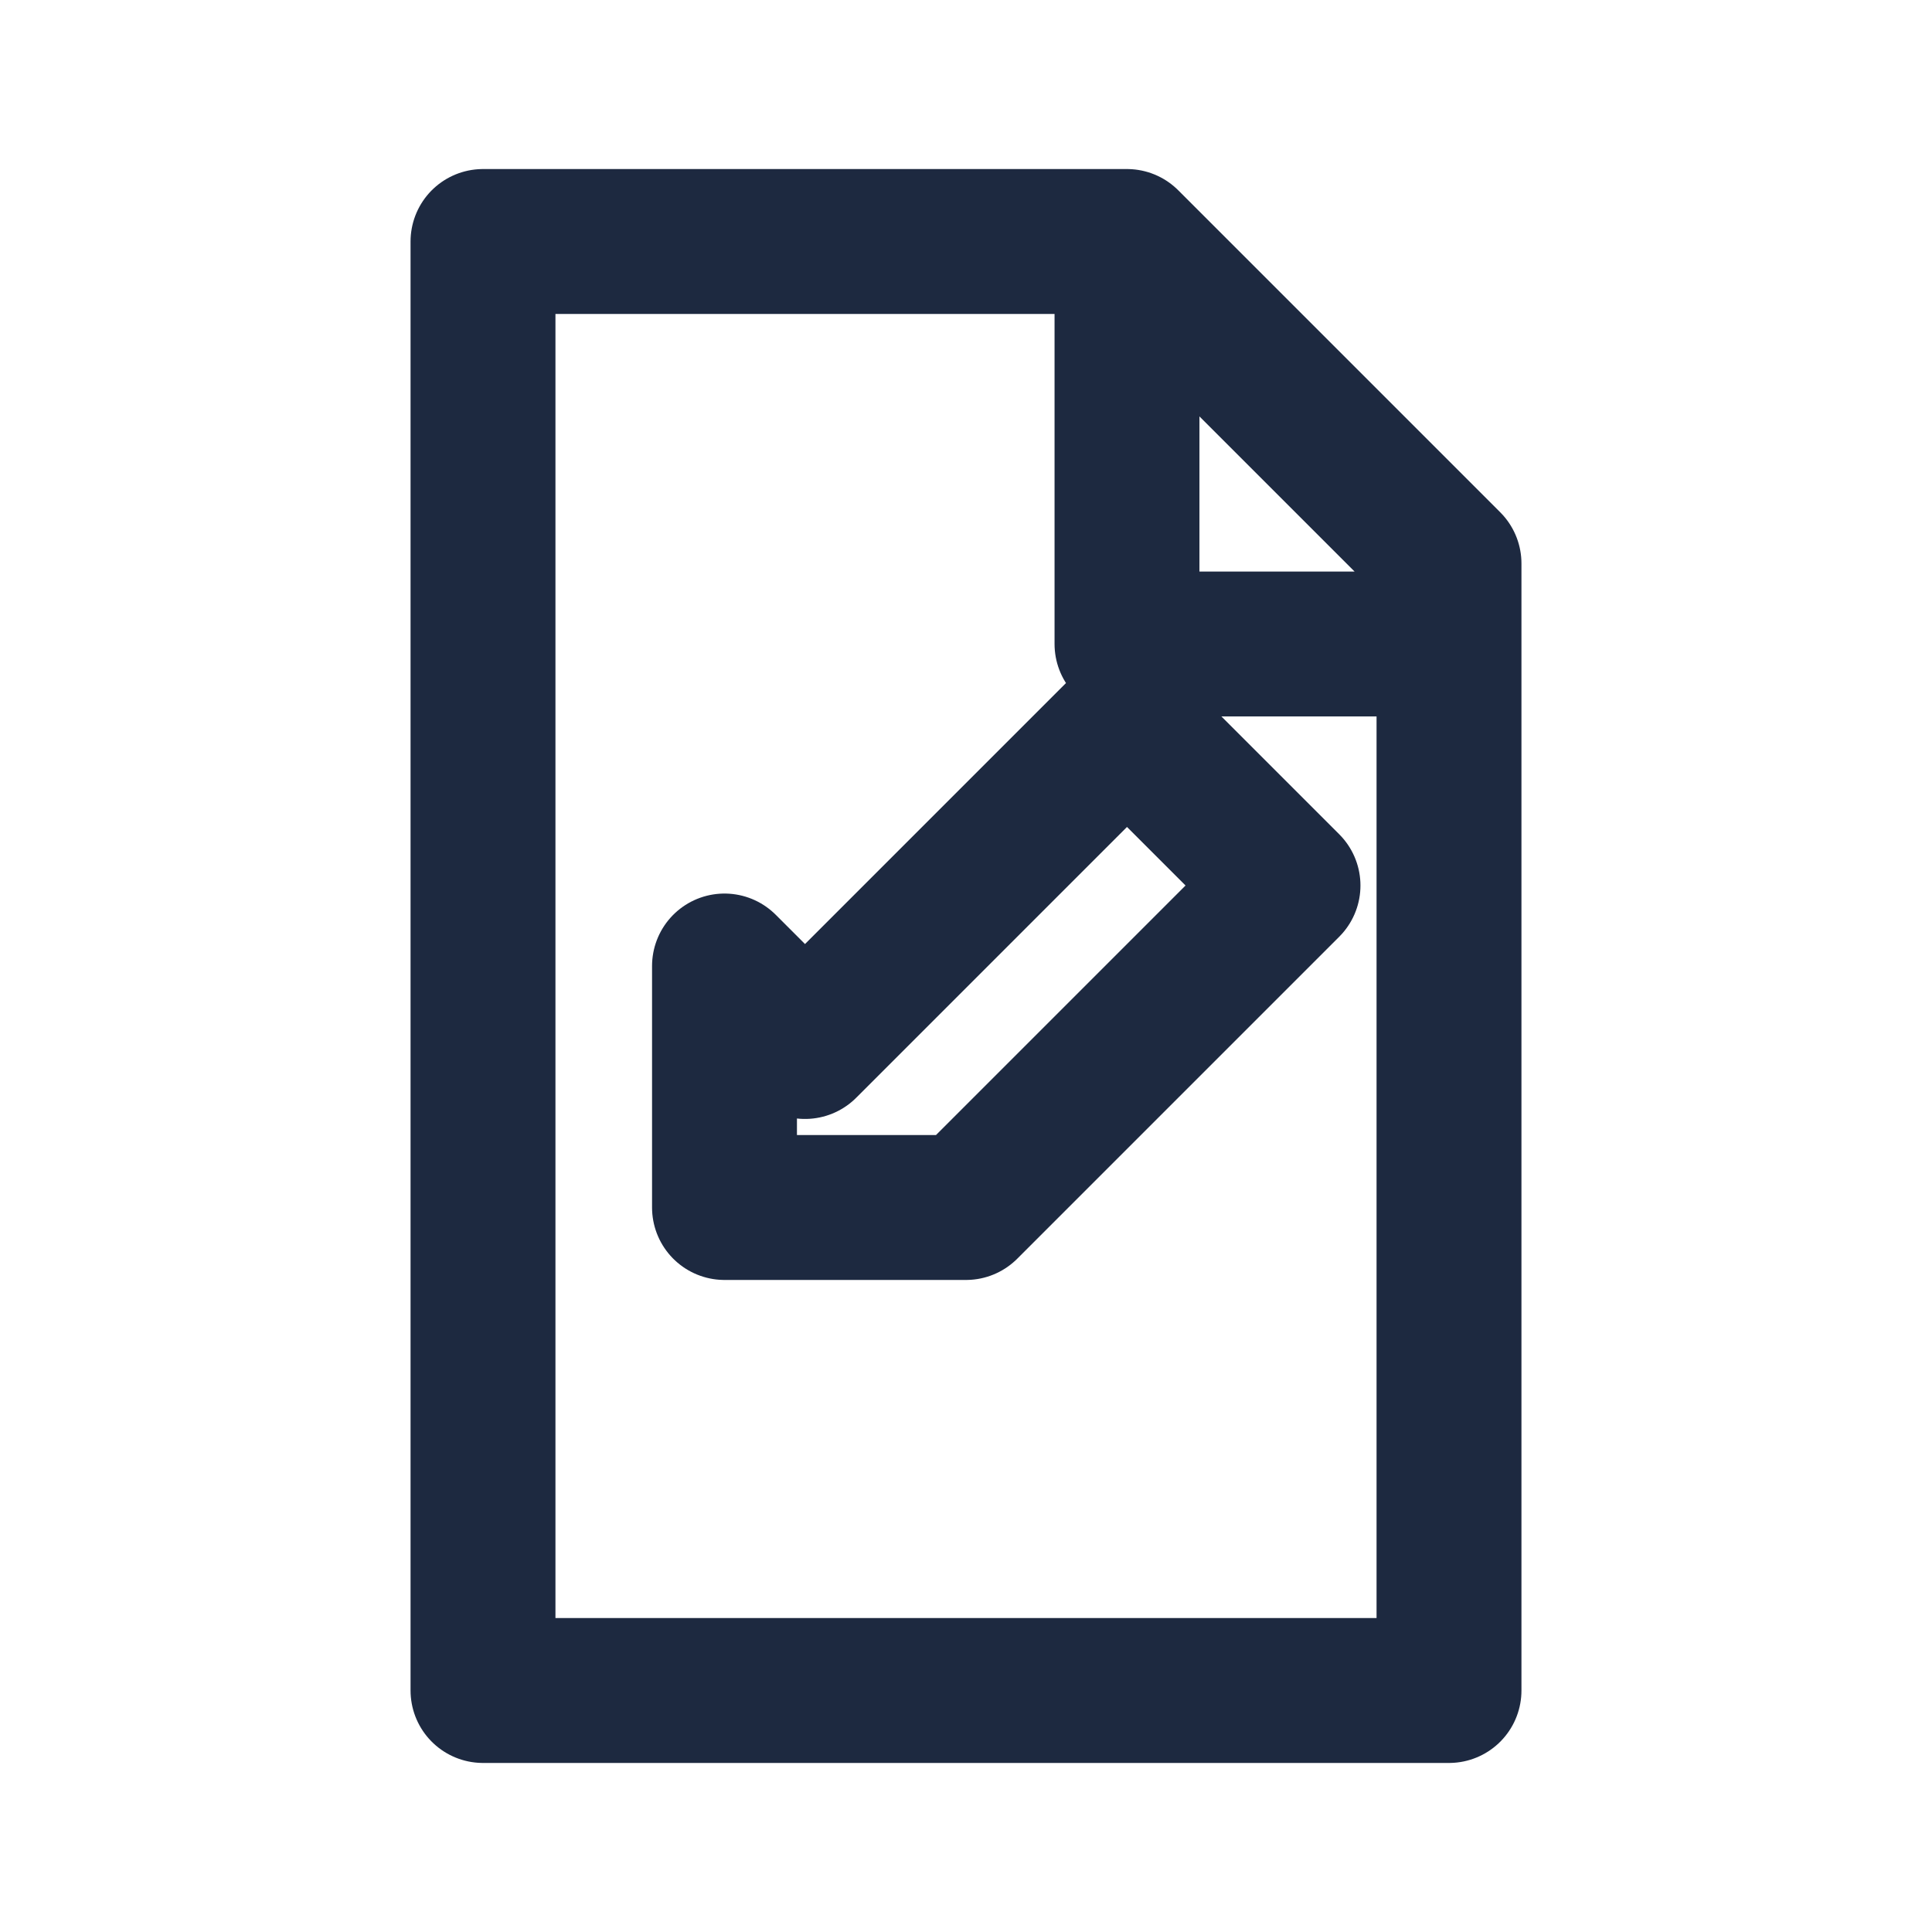
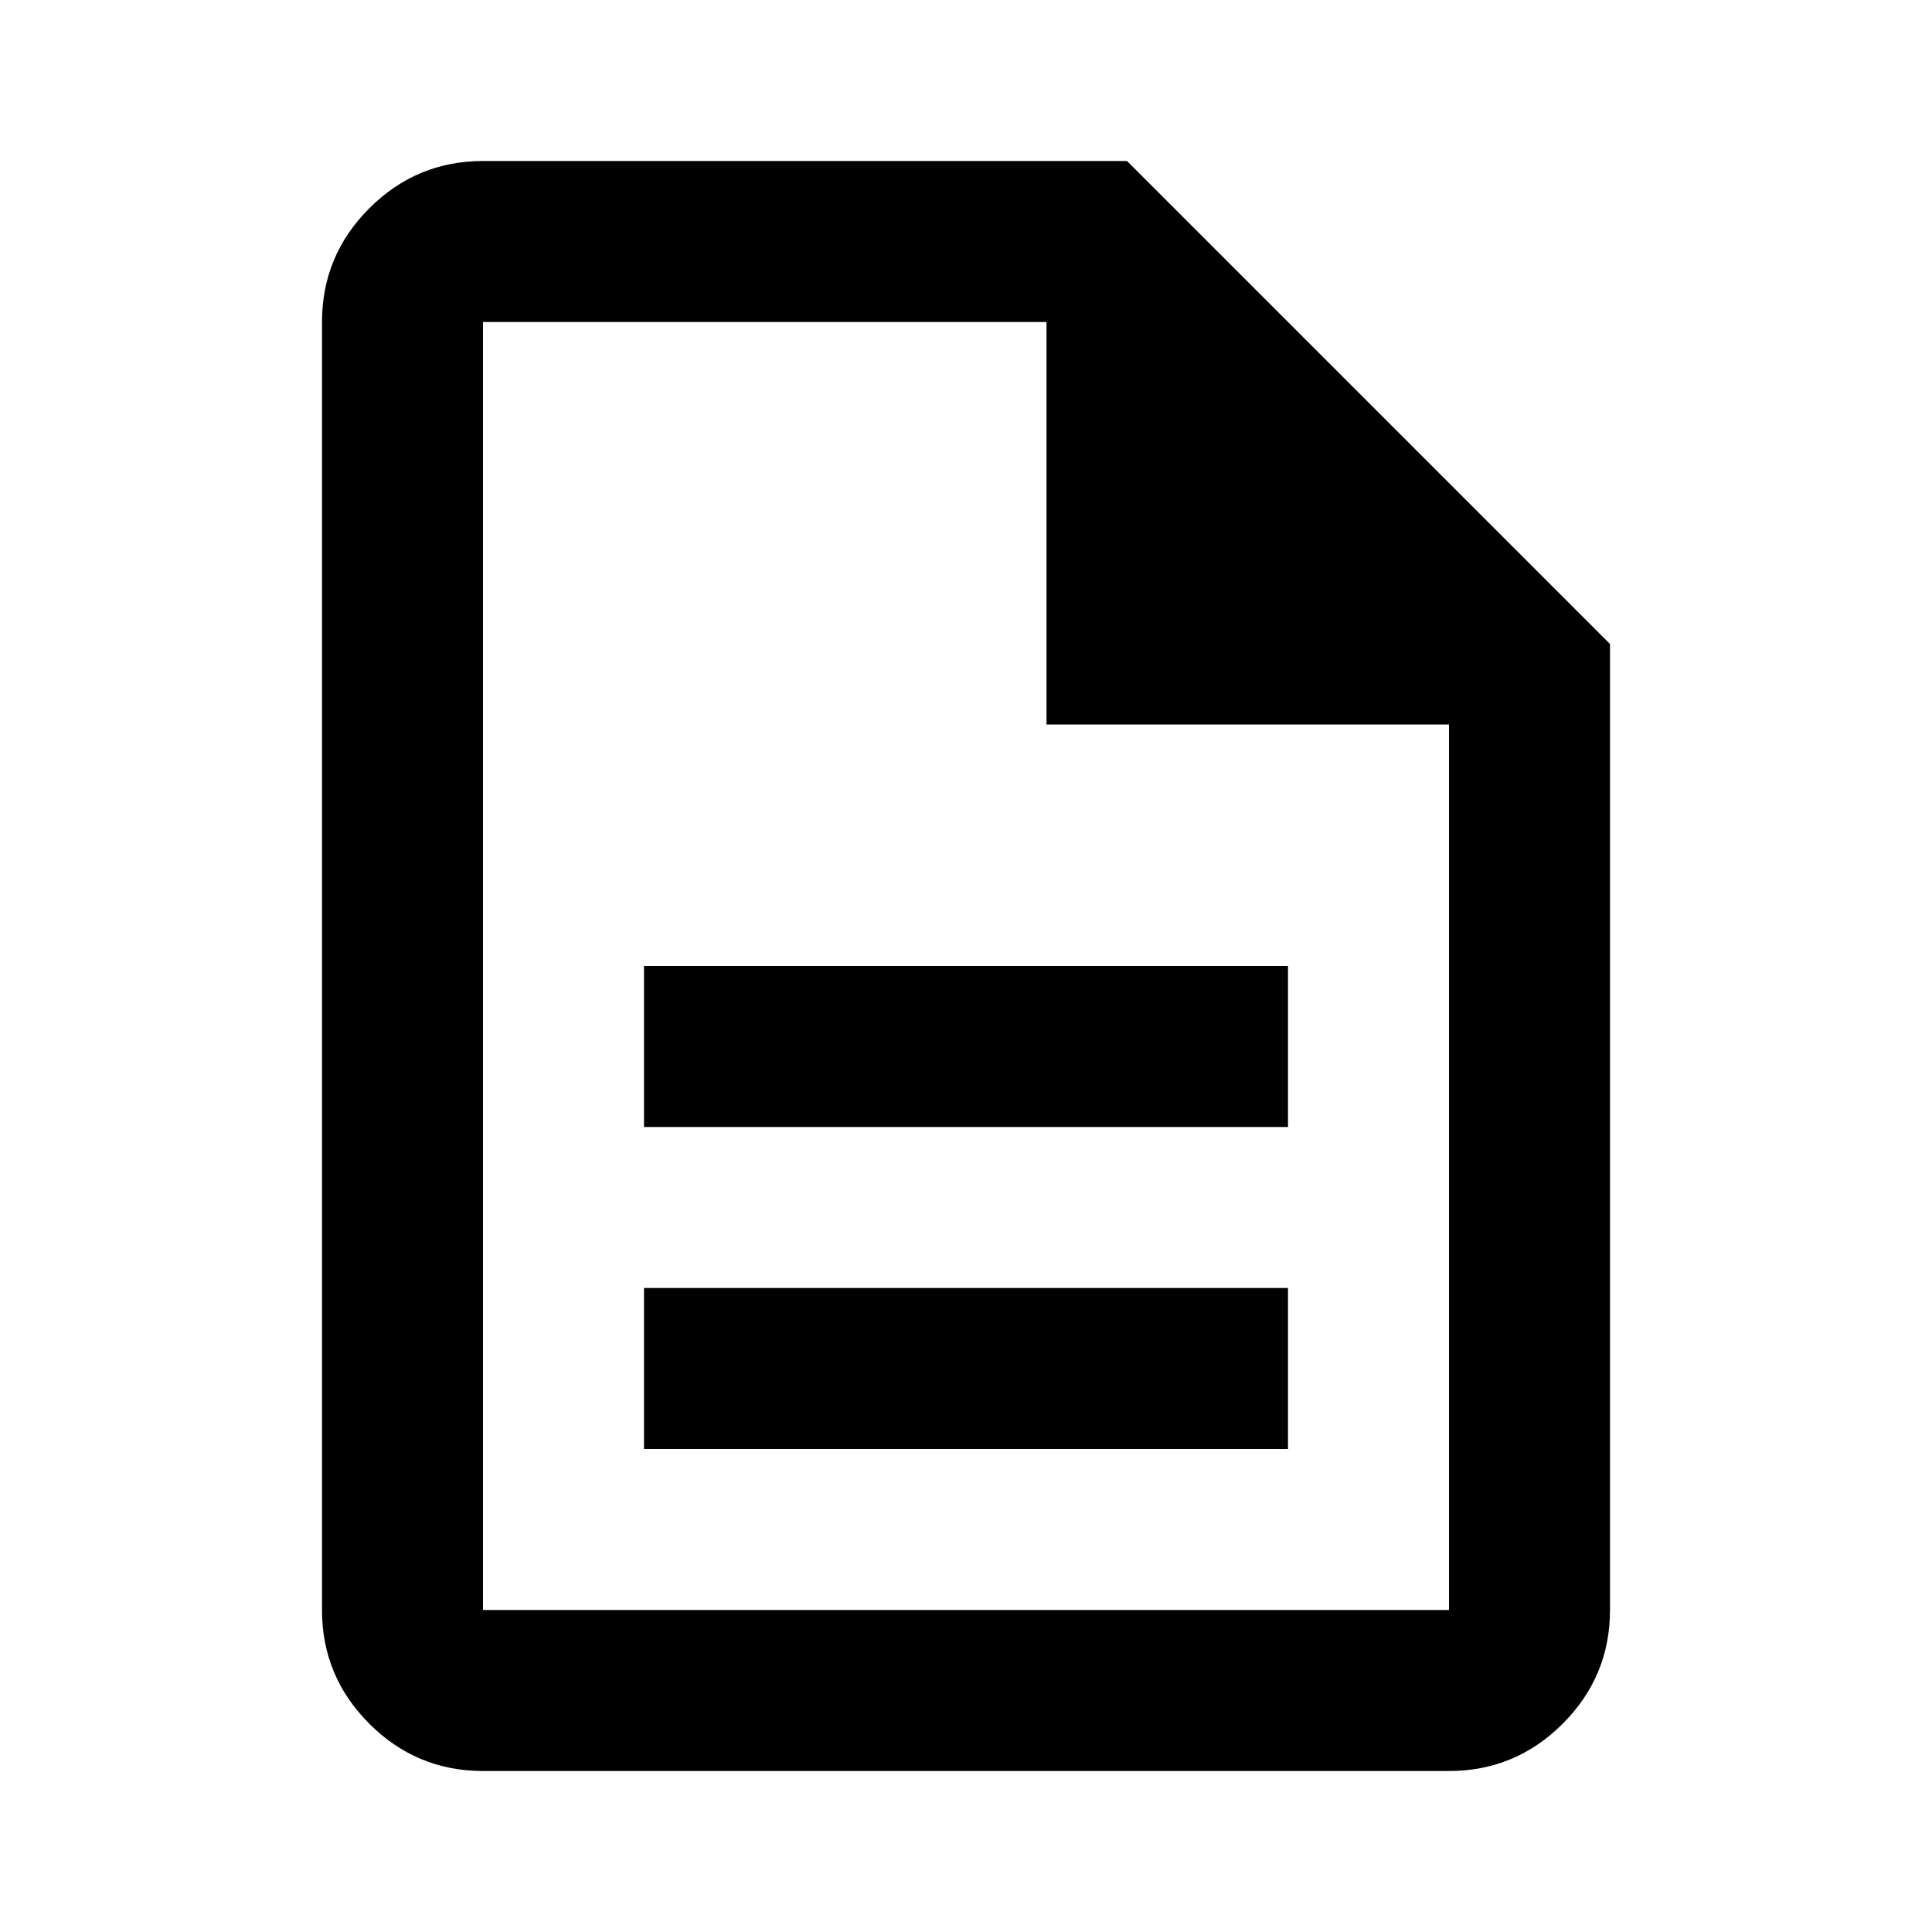
- <svg xmlns="http://www.w3.org/2000/svg" viewBox="0 0 24 24" fill="none" stroke="#1d2940" stroke-width="1.8" stroke-linecap="round" stroke-linejoin="round">
-   <path d="M6 3h8l4 4v14H6Zm8 0v5h4m-8 5 4-4 2 2-4 4H9v-3Z" />
+ <svg xmlns="http://www.w3.org/2000/svg" height="24" viewBox="0 -960 960 960" width="24">
+   <path d="M320-240h320v-80H320v80Zm0-160h320v-80H320v80ZM240-80q-33 0-56.5-23.5T160-160v-640q0-33 23.5-56.5T240-880h320l240 240v480q0 33-23.5 56.5T720-80H240Zm280-520v-200H240v640h480v-440H520ZM240-800v200-200 640-640Z" />
</svg>
